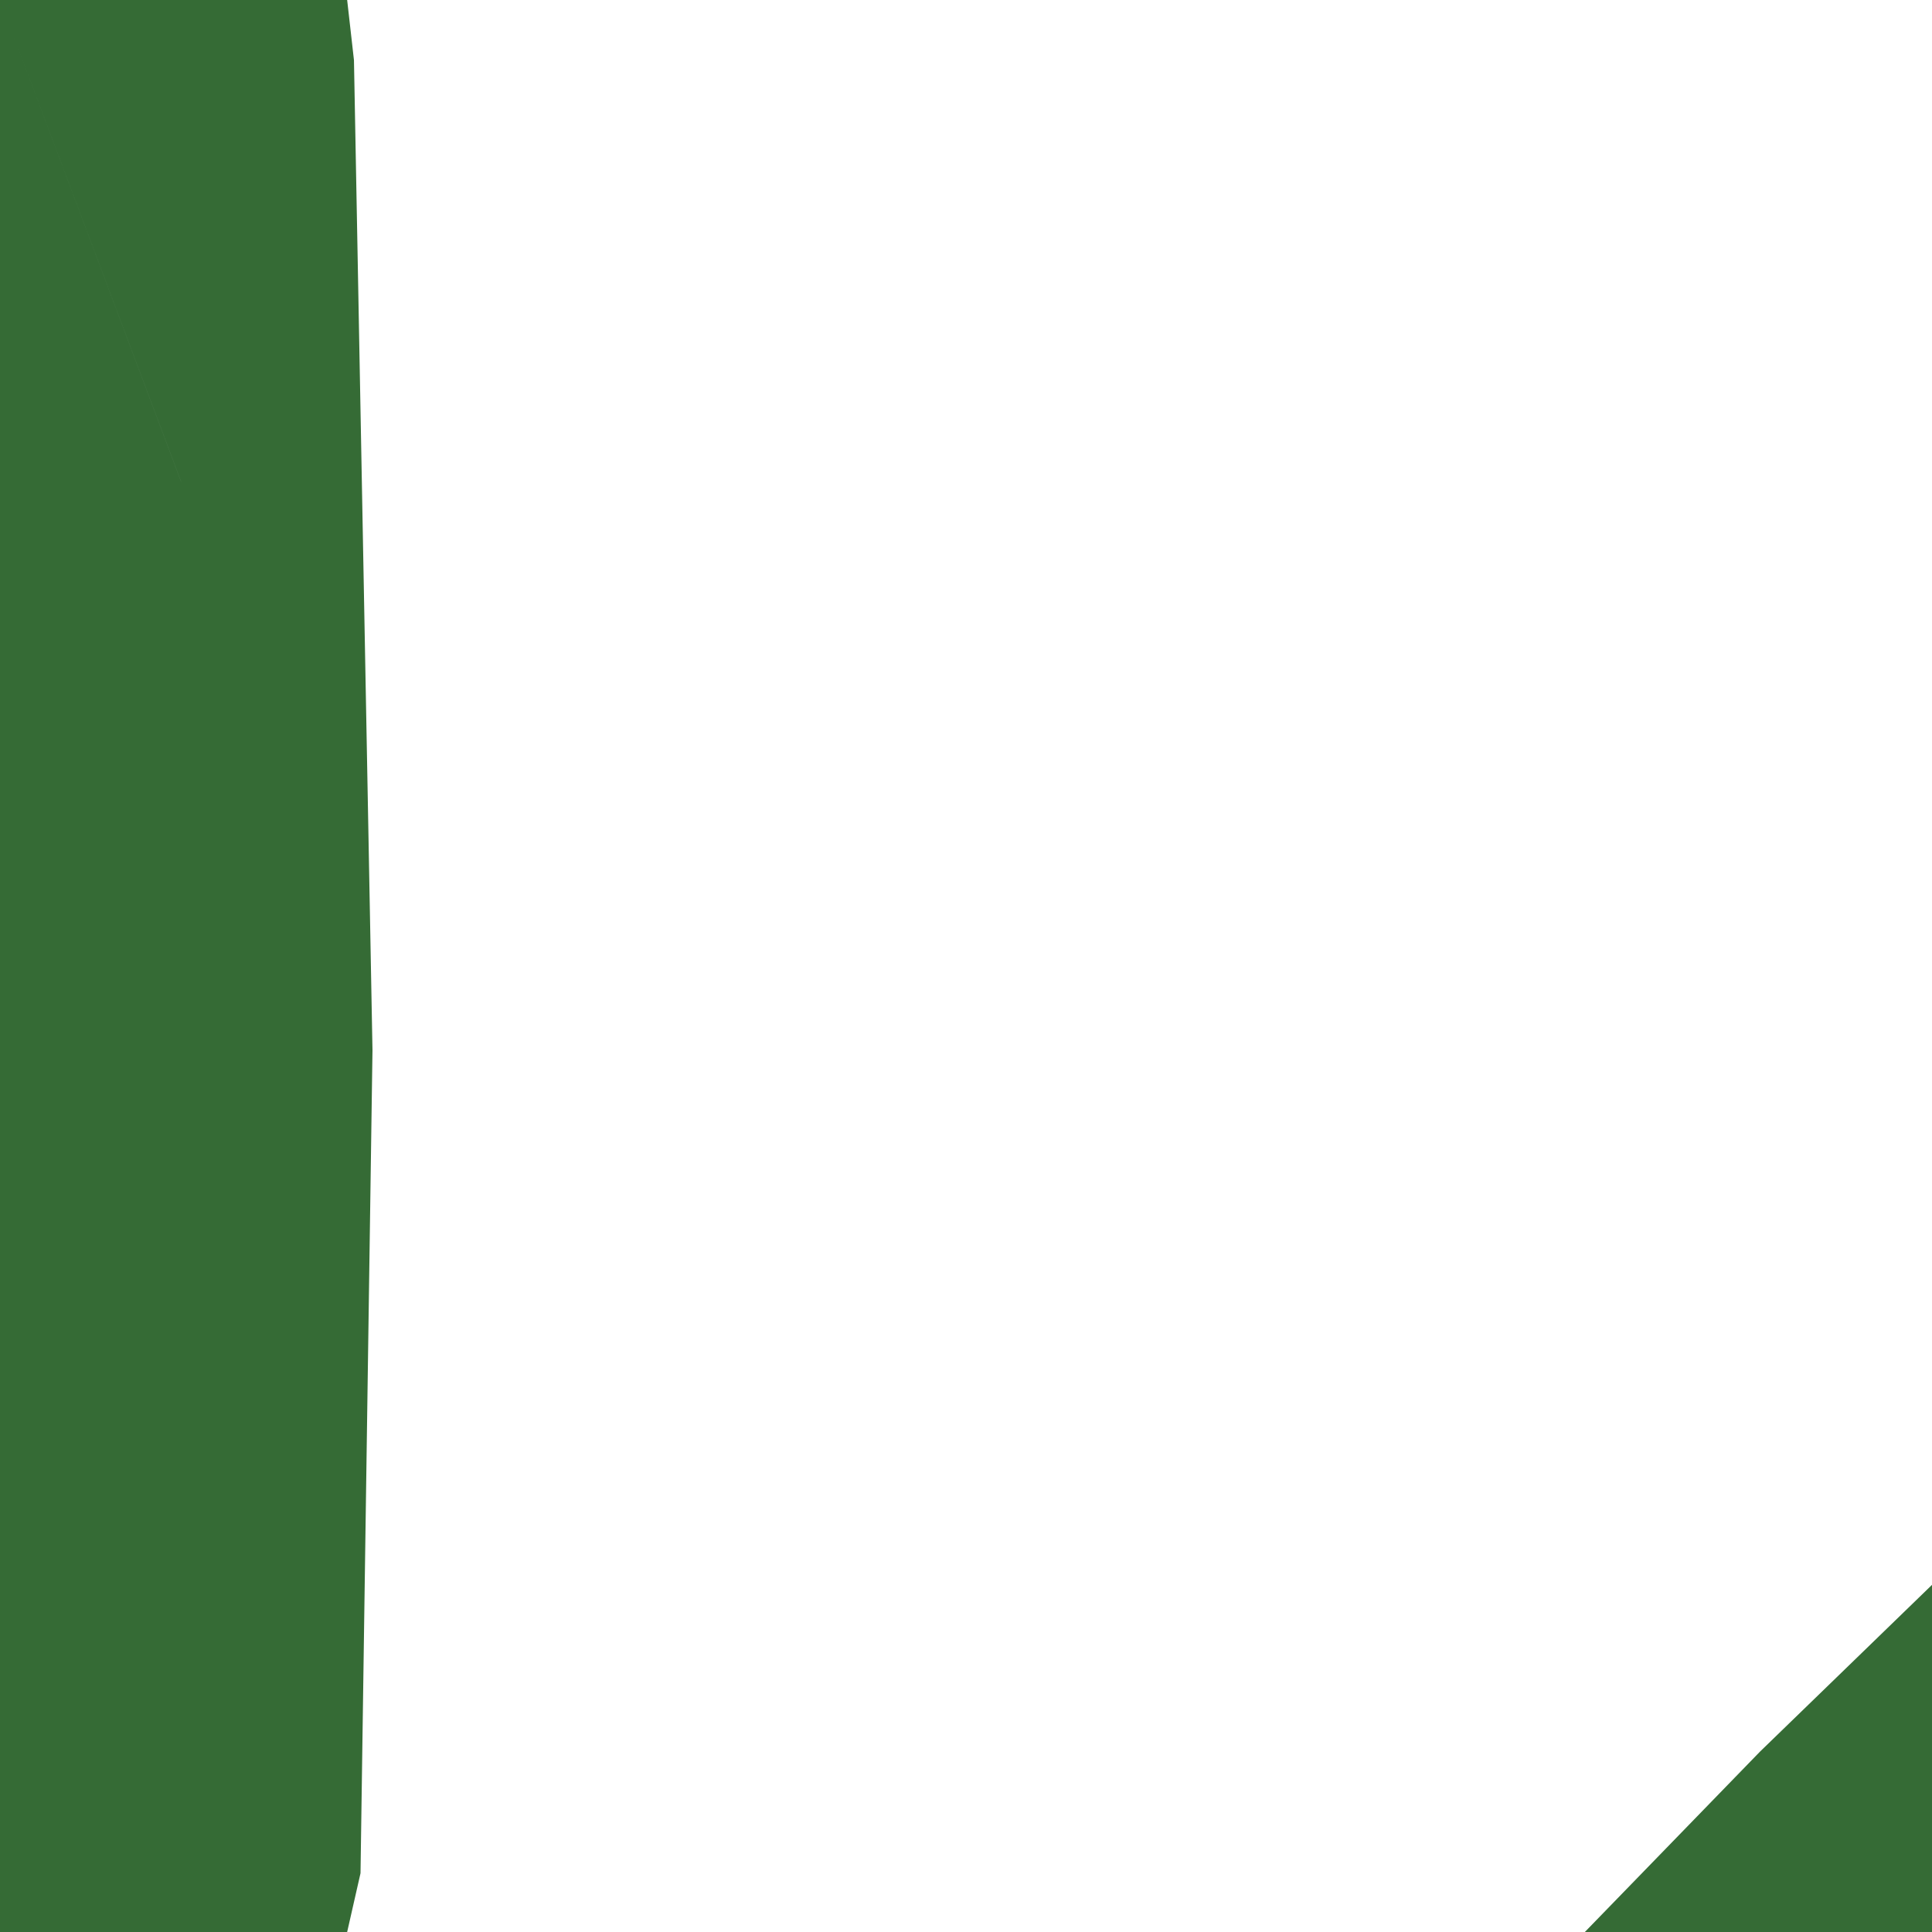
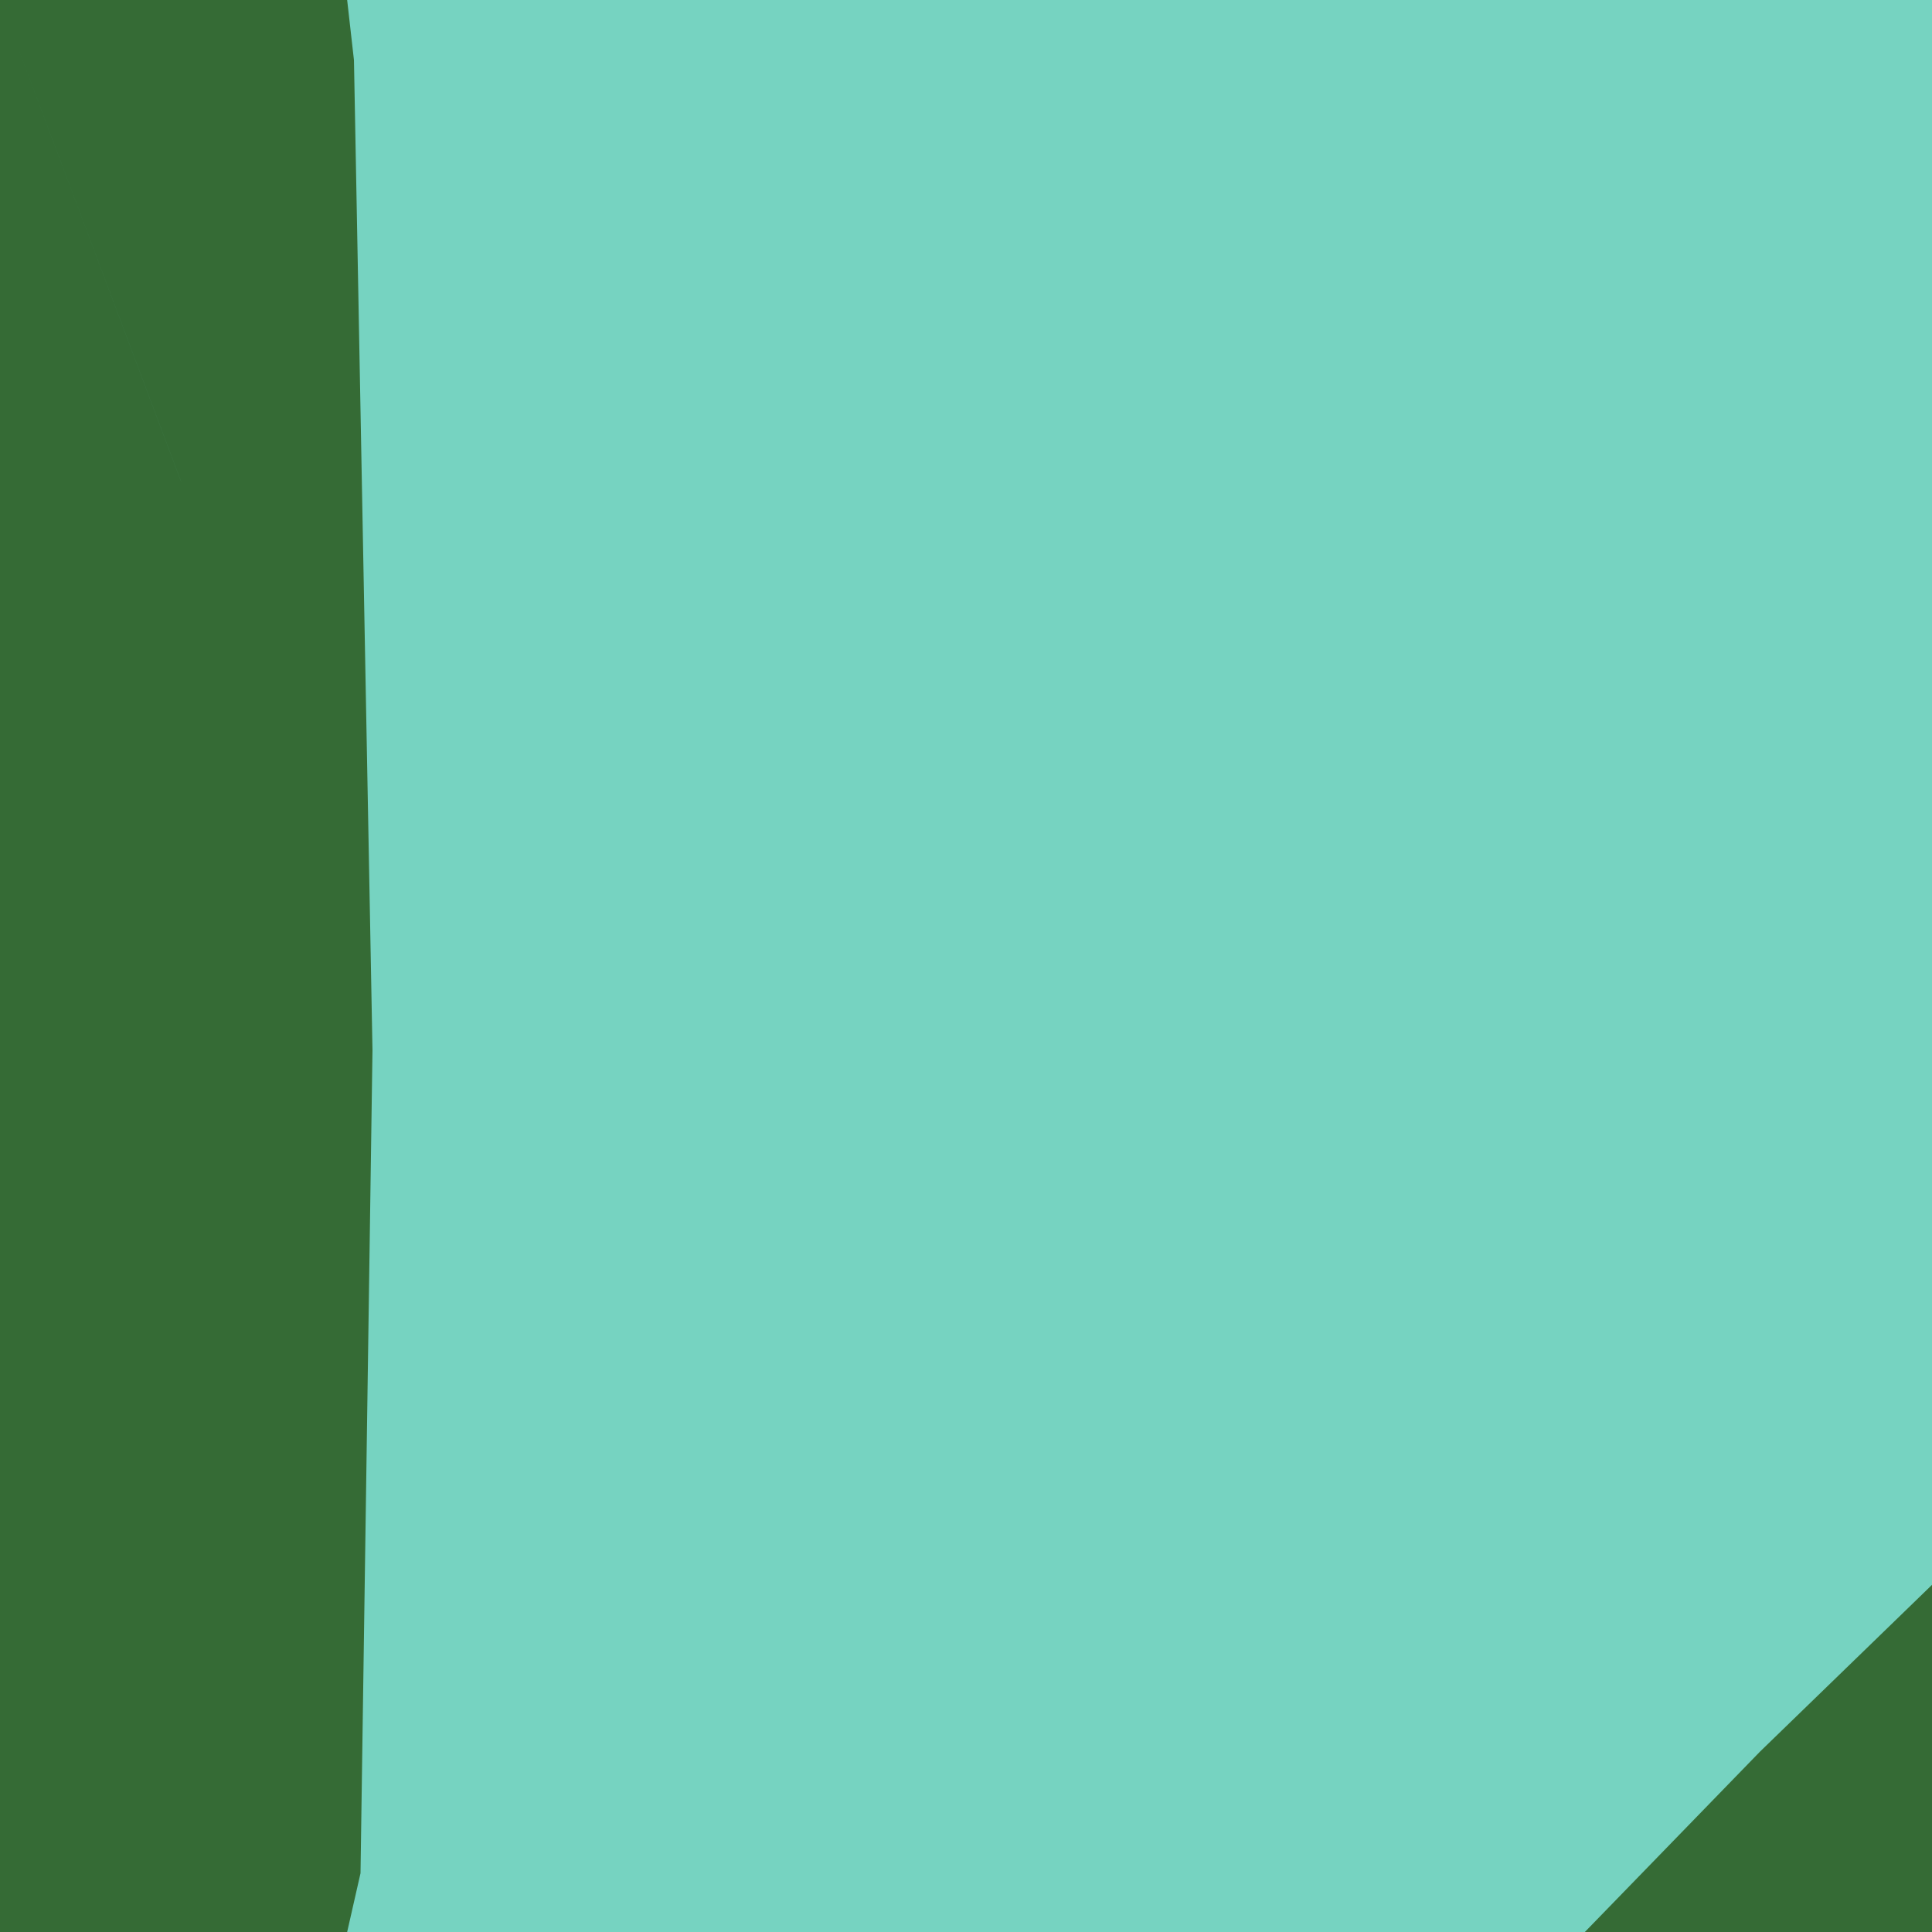
<svg xmlns="http://www.w3.org/2000/svg" width="128" height="128" version="1.1" viewBox="0 0 128 128">
+   <path d="m0 0v128h128v-128z" fill="#76d3c1" />
  <path d="m0 0 12.004 31.926v.004zm0 0v128h23l.885-3.895.793-54.52-1.227-65.598-.451-3.988h-16zm128 105-5.697 5.525-5.697 5.523-5.803 5.977-5.803 5.975h23v-14z" fill="#356b35" />
</svg>
